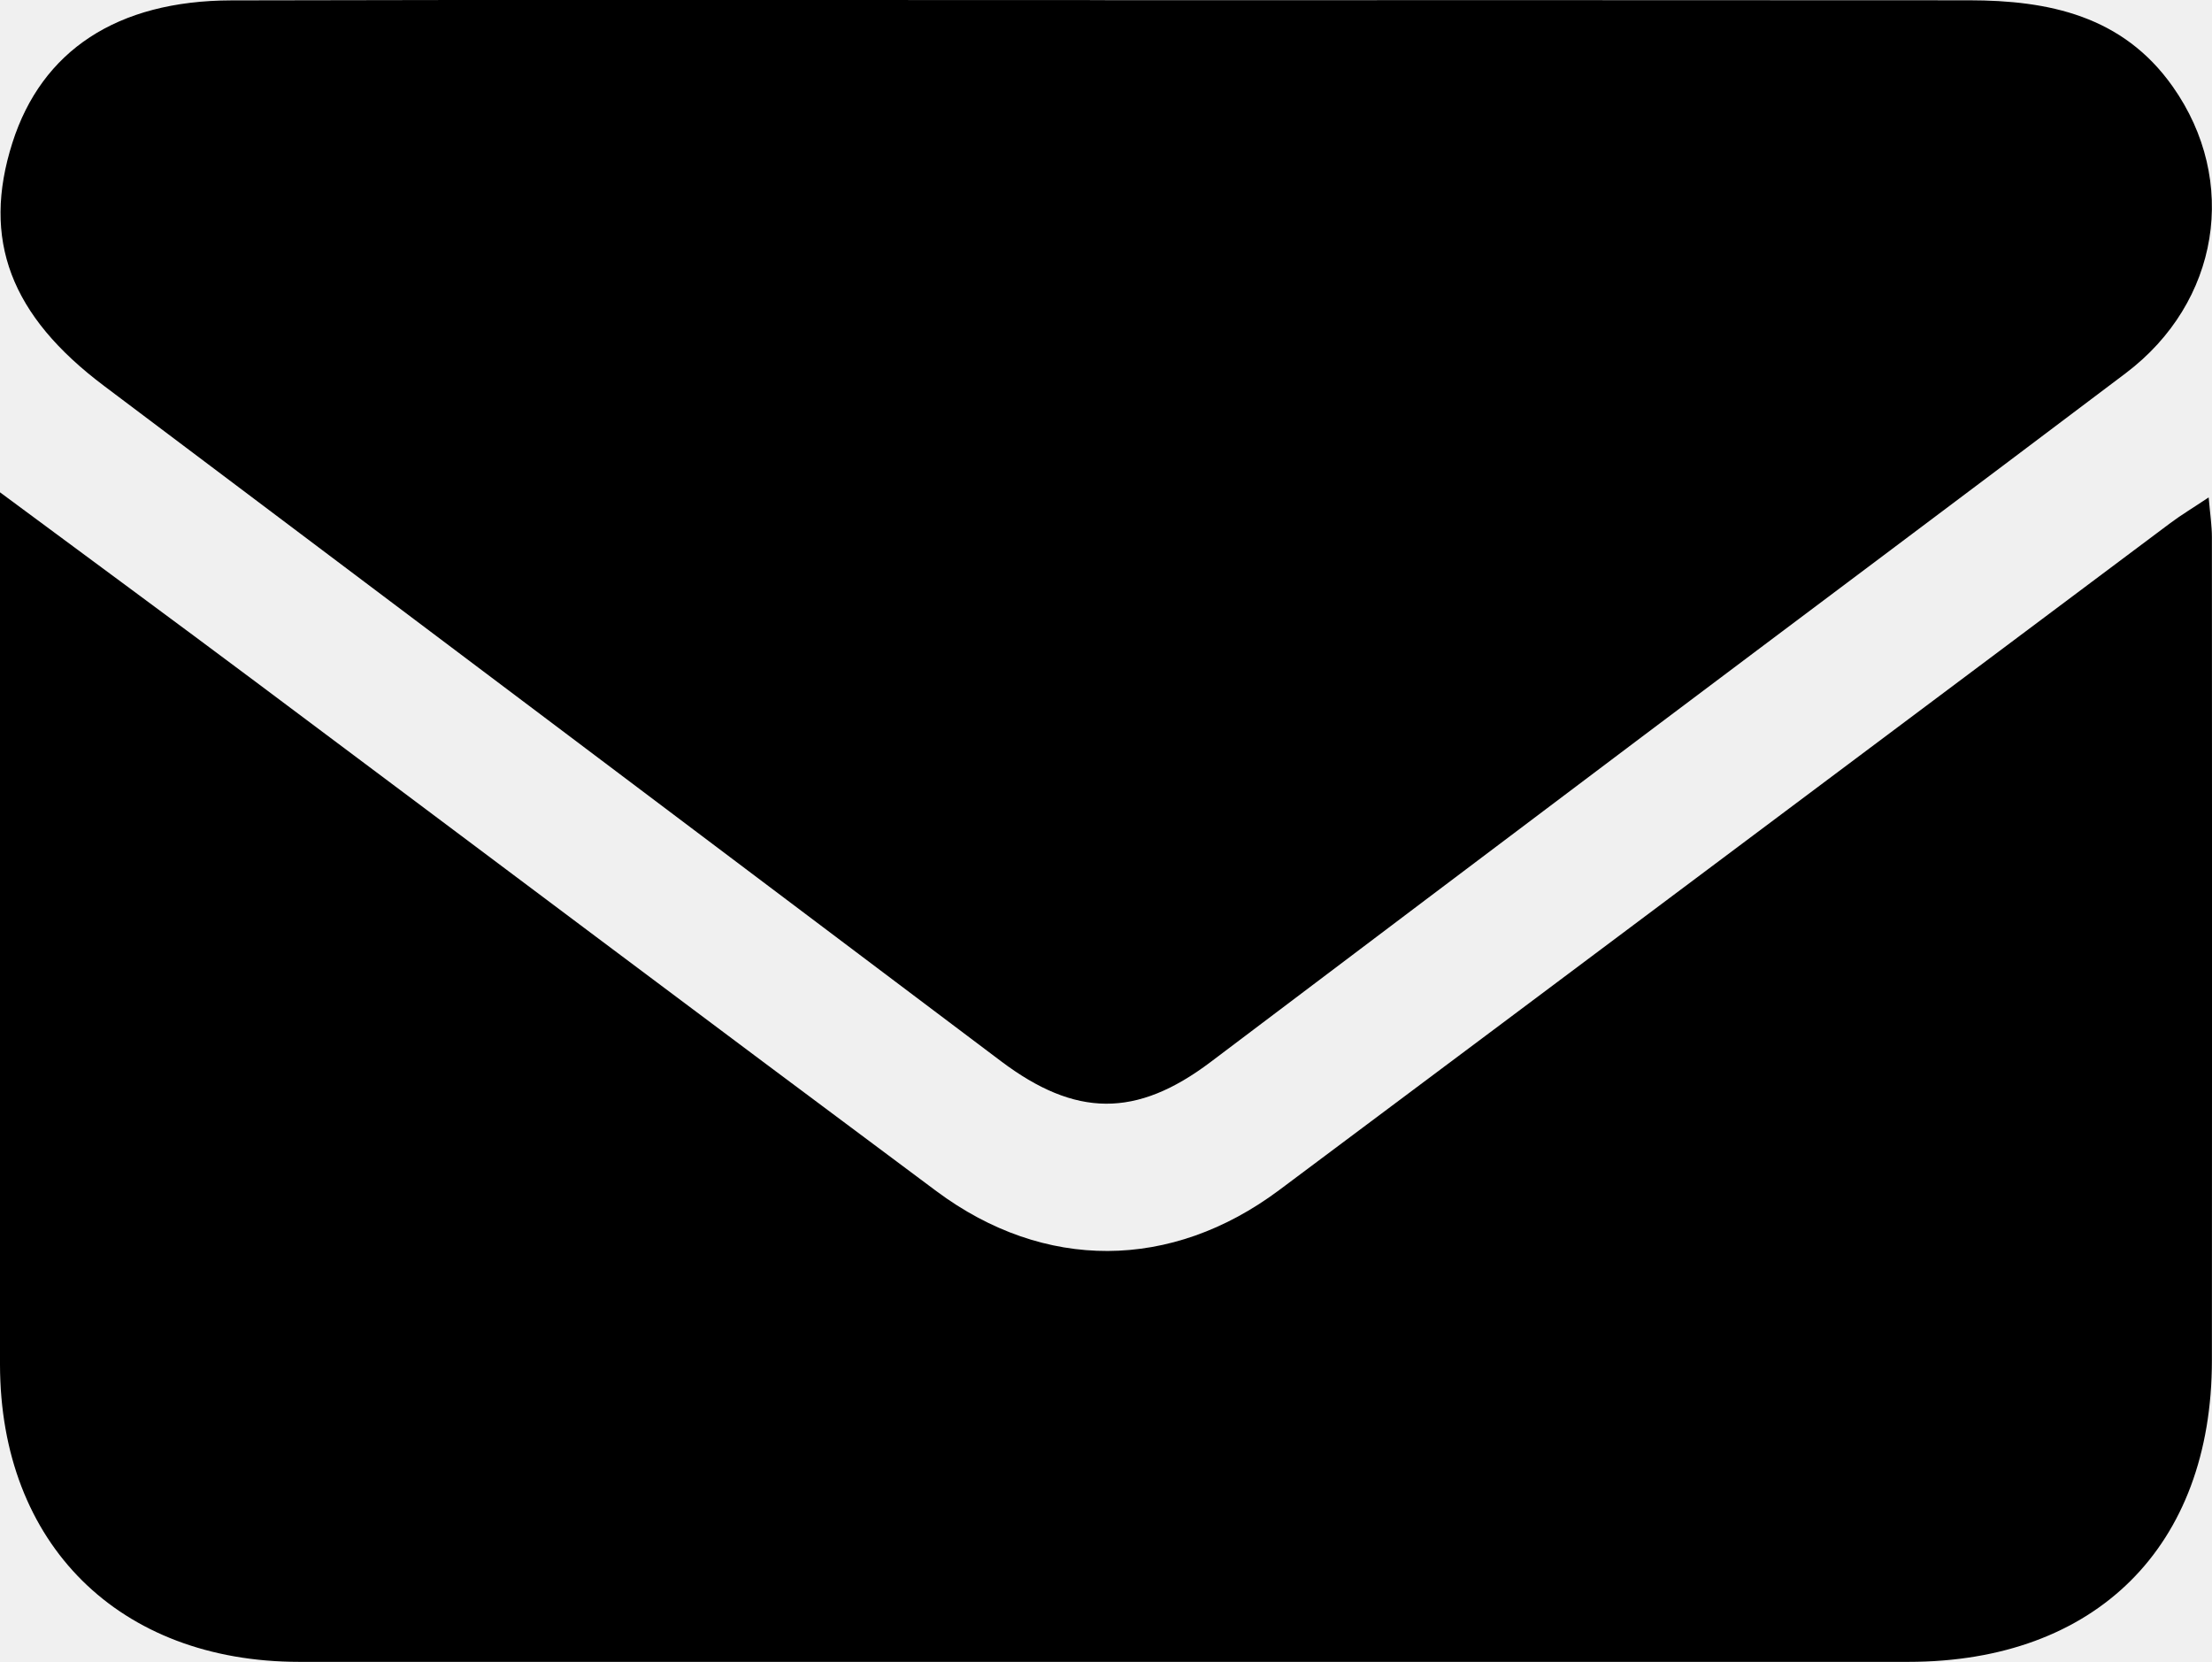
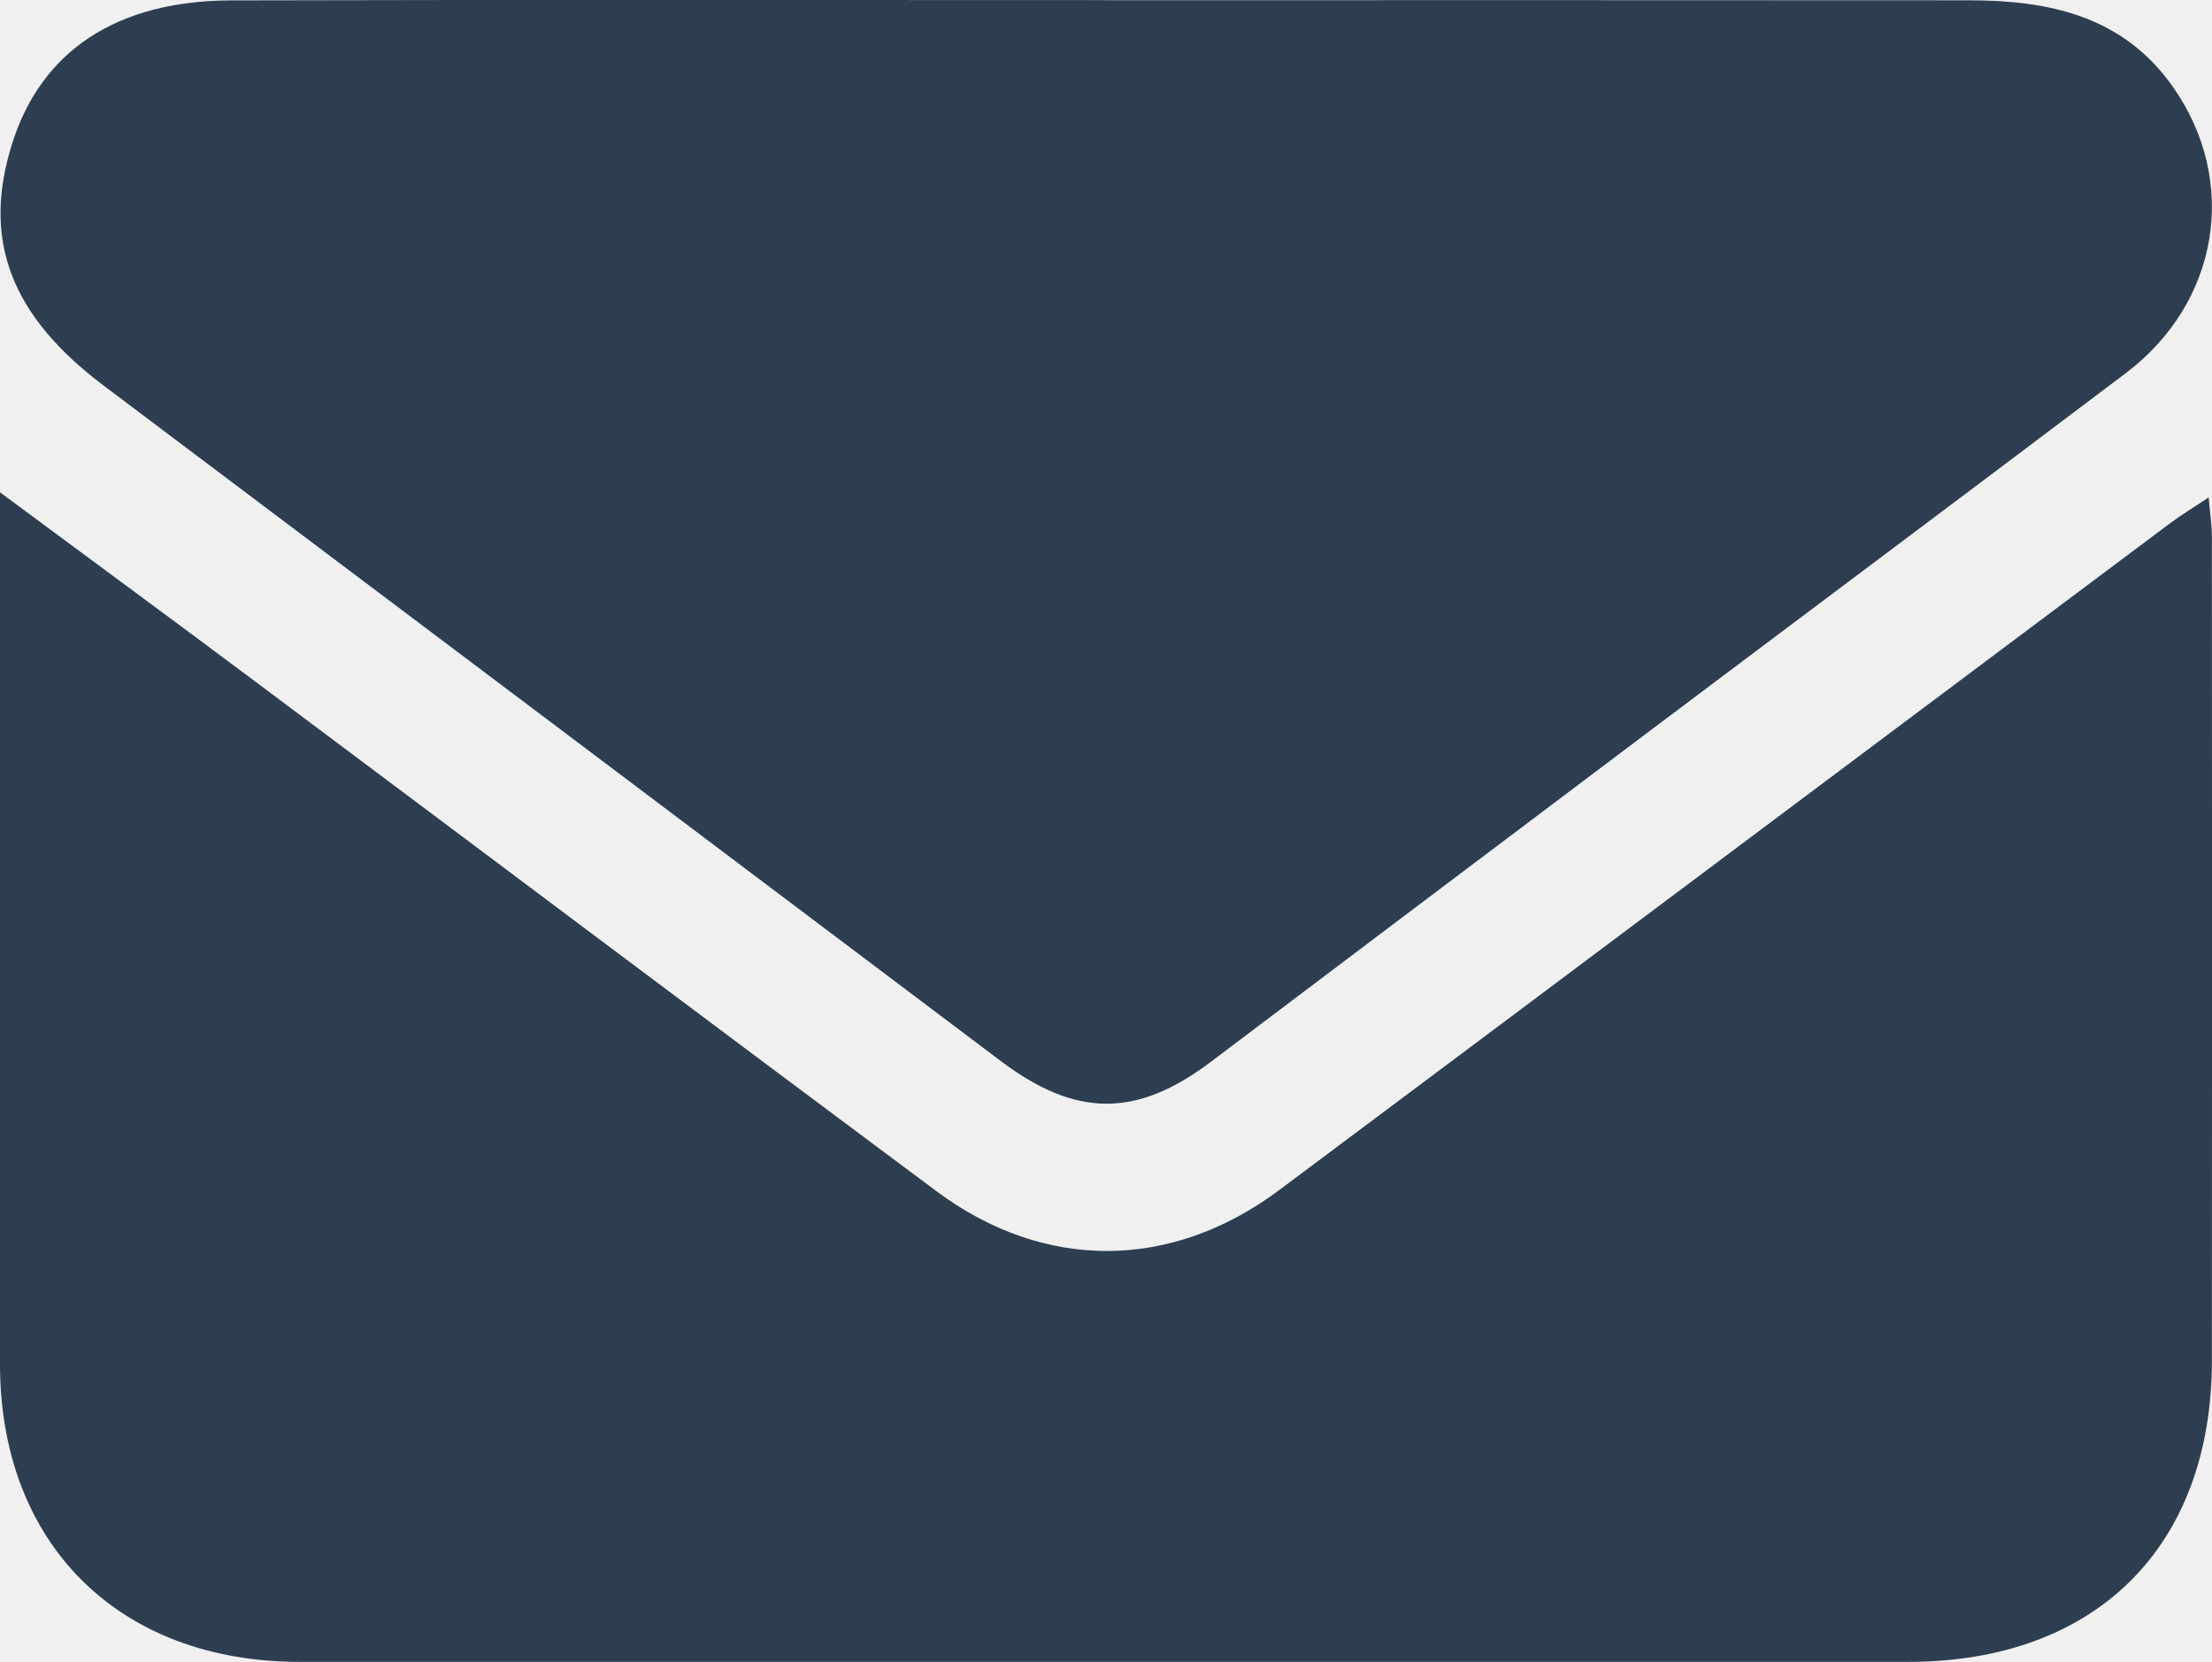
<svg xmlns="http://www.w3.org/2000/svg" id="Ebene_2" data-name="Ebene 2" viewBox="0 0 239.13 179.62">
  <defs>
    <style>
      .cls-1 {
-         fill: #000;
+         fill: #2c3e50;
      }

      .cls-1, .cls-2 {
        stroke-width: 0px;
      }

      .cls-2 {
        fill: #fff;
      }
    </style>
  </defs>
  <g id="Ebene_1-2" data-name="Ebene 1">
    <g>
      <path class="cls-2" d="M0,53.21C0,85.53,0,116.51,0,147.49c0,19.39,12.85,32.13,32.36,32.13,57.98,0,115.95,0,173.93,0,20.27,0,32.82-12.44,32.82-32.59.01-29.66,0-59.31,0-88.97,0-1.23-.2-2.47-.35-4.3-1.75,1.16-2.99,1.91-4.14,2.77-32.12,24.03-64.22,48.09-96.36,72.11-11.64,8.7-25.37,8.79-37.03.11-24.57-18.29-49.04-36.7-73.58-55.04C18.78,67.08,9.85,60.51,0,53.21ZM119.45.02C87.97.02,56.49-.03,25.01.04,12.63.07,4.51,5.49,1.34,15.43c-3.34,10.48-.2,18.69,9.91,26.3,32.33,24.31,64.64,48.63,96.94,72.98,8.08,6.09,14.65,6.15,22.67.1,15.54-11.73,31.08-23.45,46.63-35.15,17.43-13.11,34.9-26.16,52.3-39.3,10.16-7.67,12.27-20.82,5.08-30.99C229.48,1.7,221.49.04,212.88.03c-31.14-.04-62.29-.01-93.43-.01Z" />
      <path class="cls-1" d="M0,53.21c9.85,7.3,18.78,13.86,27.66,20.5,24.53,18.34,49.01,36.75,73.58,55.04,11.66,8.68,25.39,8.58,37.03-.11,32.14-24.01,64.23-48.08,96.36-72.11,1.15-.86,2.4-1.61,4.14-2.77.16,1.83.35,3.07.35,4.3.02,29.66.02,59.31,0,88.97,0,20.14-12.55,32.59-32.82,32.59-57.98,0-115.95,0-173.93,0C12.86,179.62.02,166.88,0,147.49,0,116.51,0,85.53,0,53.21Z" />
      <path class="cls-1" d="M119.45.02c31.14,0,62.29-.02,93.43.01,8.61.01,16.6,1.67,22,9.32,7.19,10.18,5.07,23.33-5.08,30.99-17.4,13.14-34.87,26.19-52.3,39.3-15.56,11.7-31.09,23.43-46.63,35.15-8.02,6.05-14.59,5.99-22.67-.1C75.9,90.36,43.58,66.03,11.26,41.72,1.14,34.12-2,25.91,1.34,15.43,4.51,5.49,12.63.07,25.01.04c31.48-.08,62.96-.03,94.43-.03Z" />
    </g>
  </g>
</svg>
